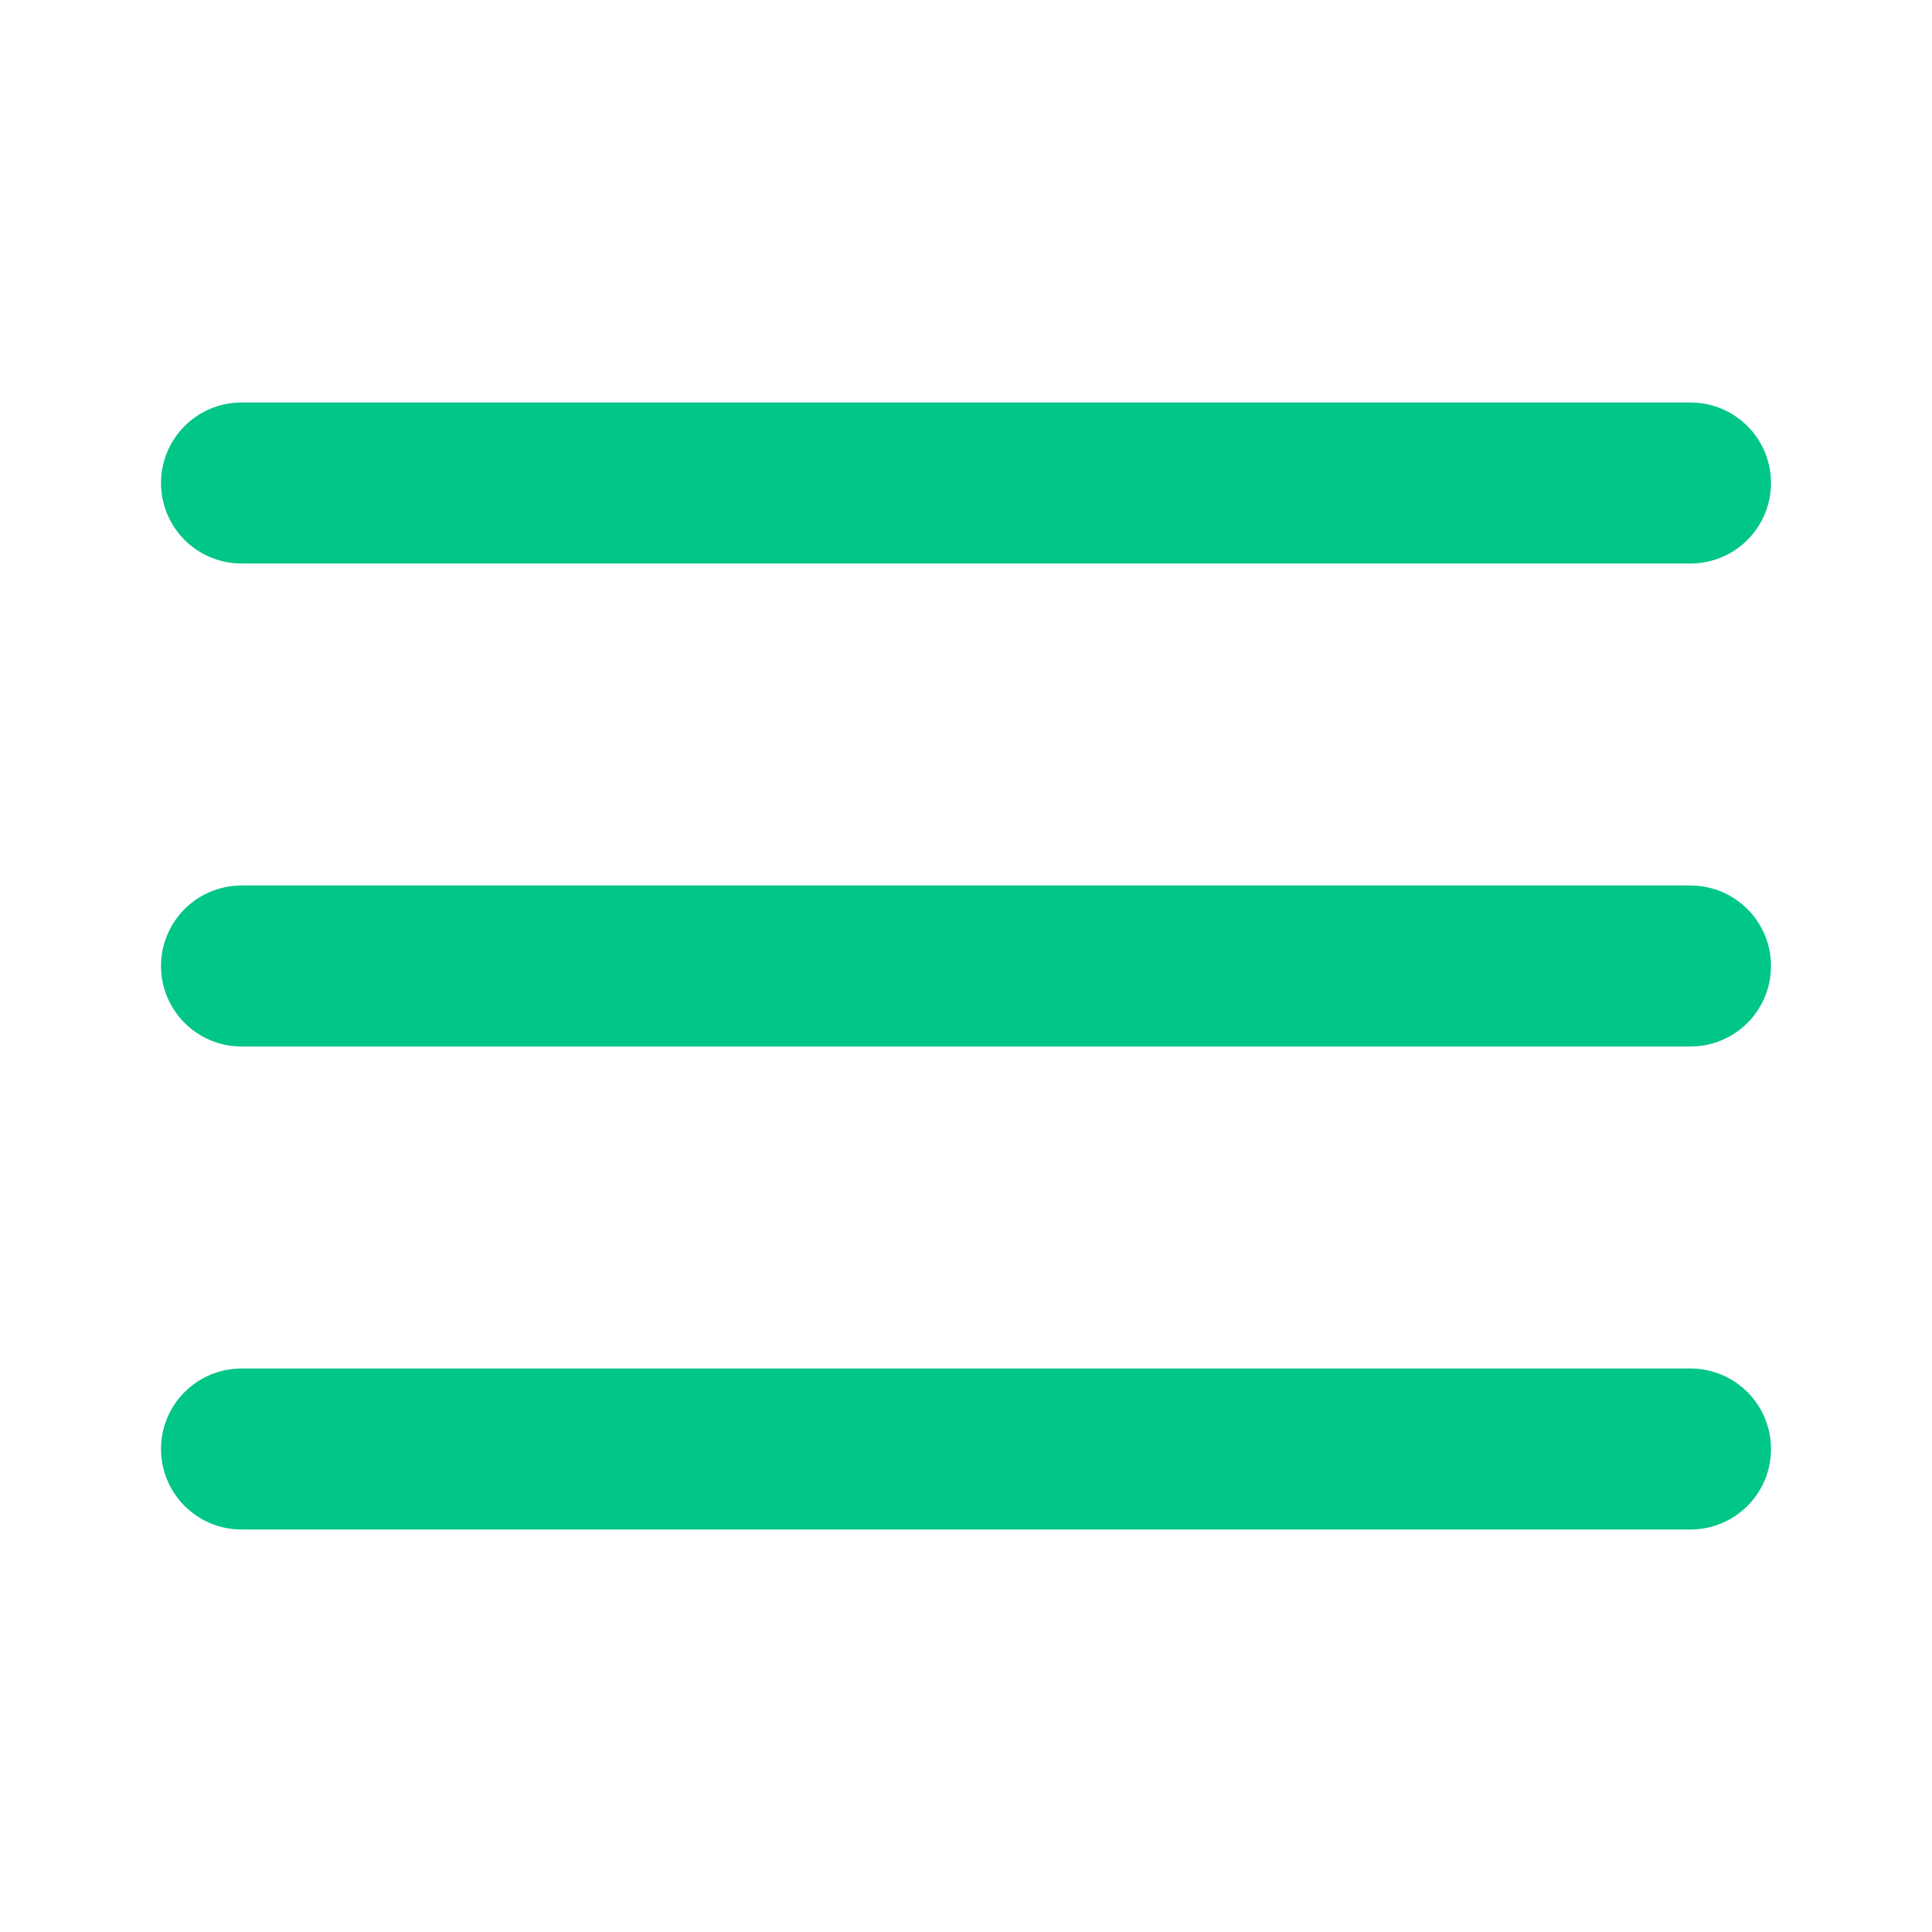
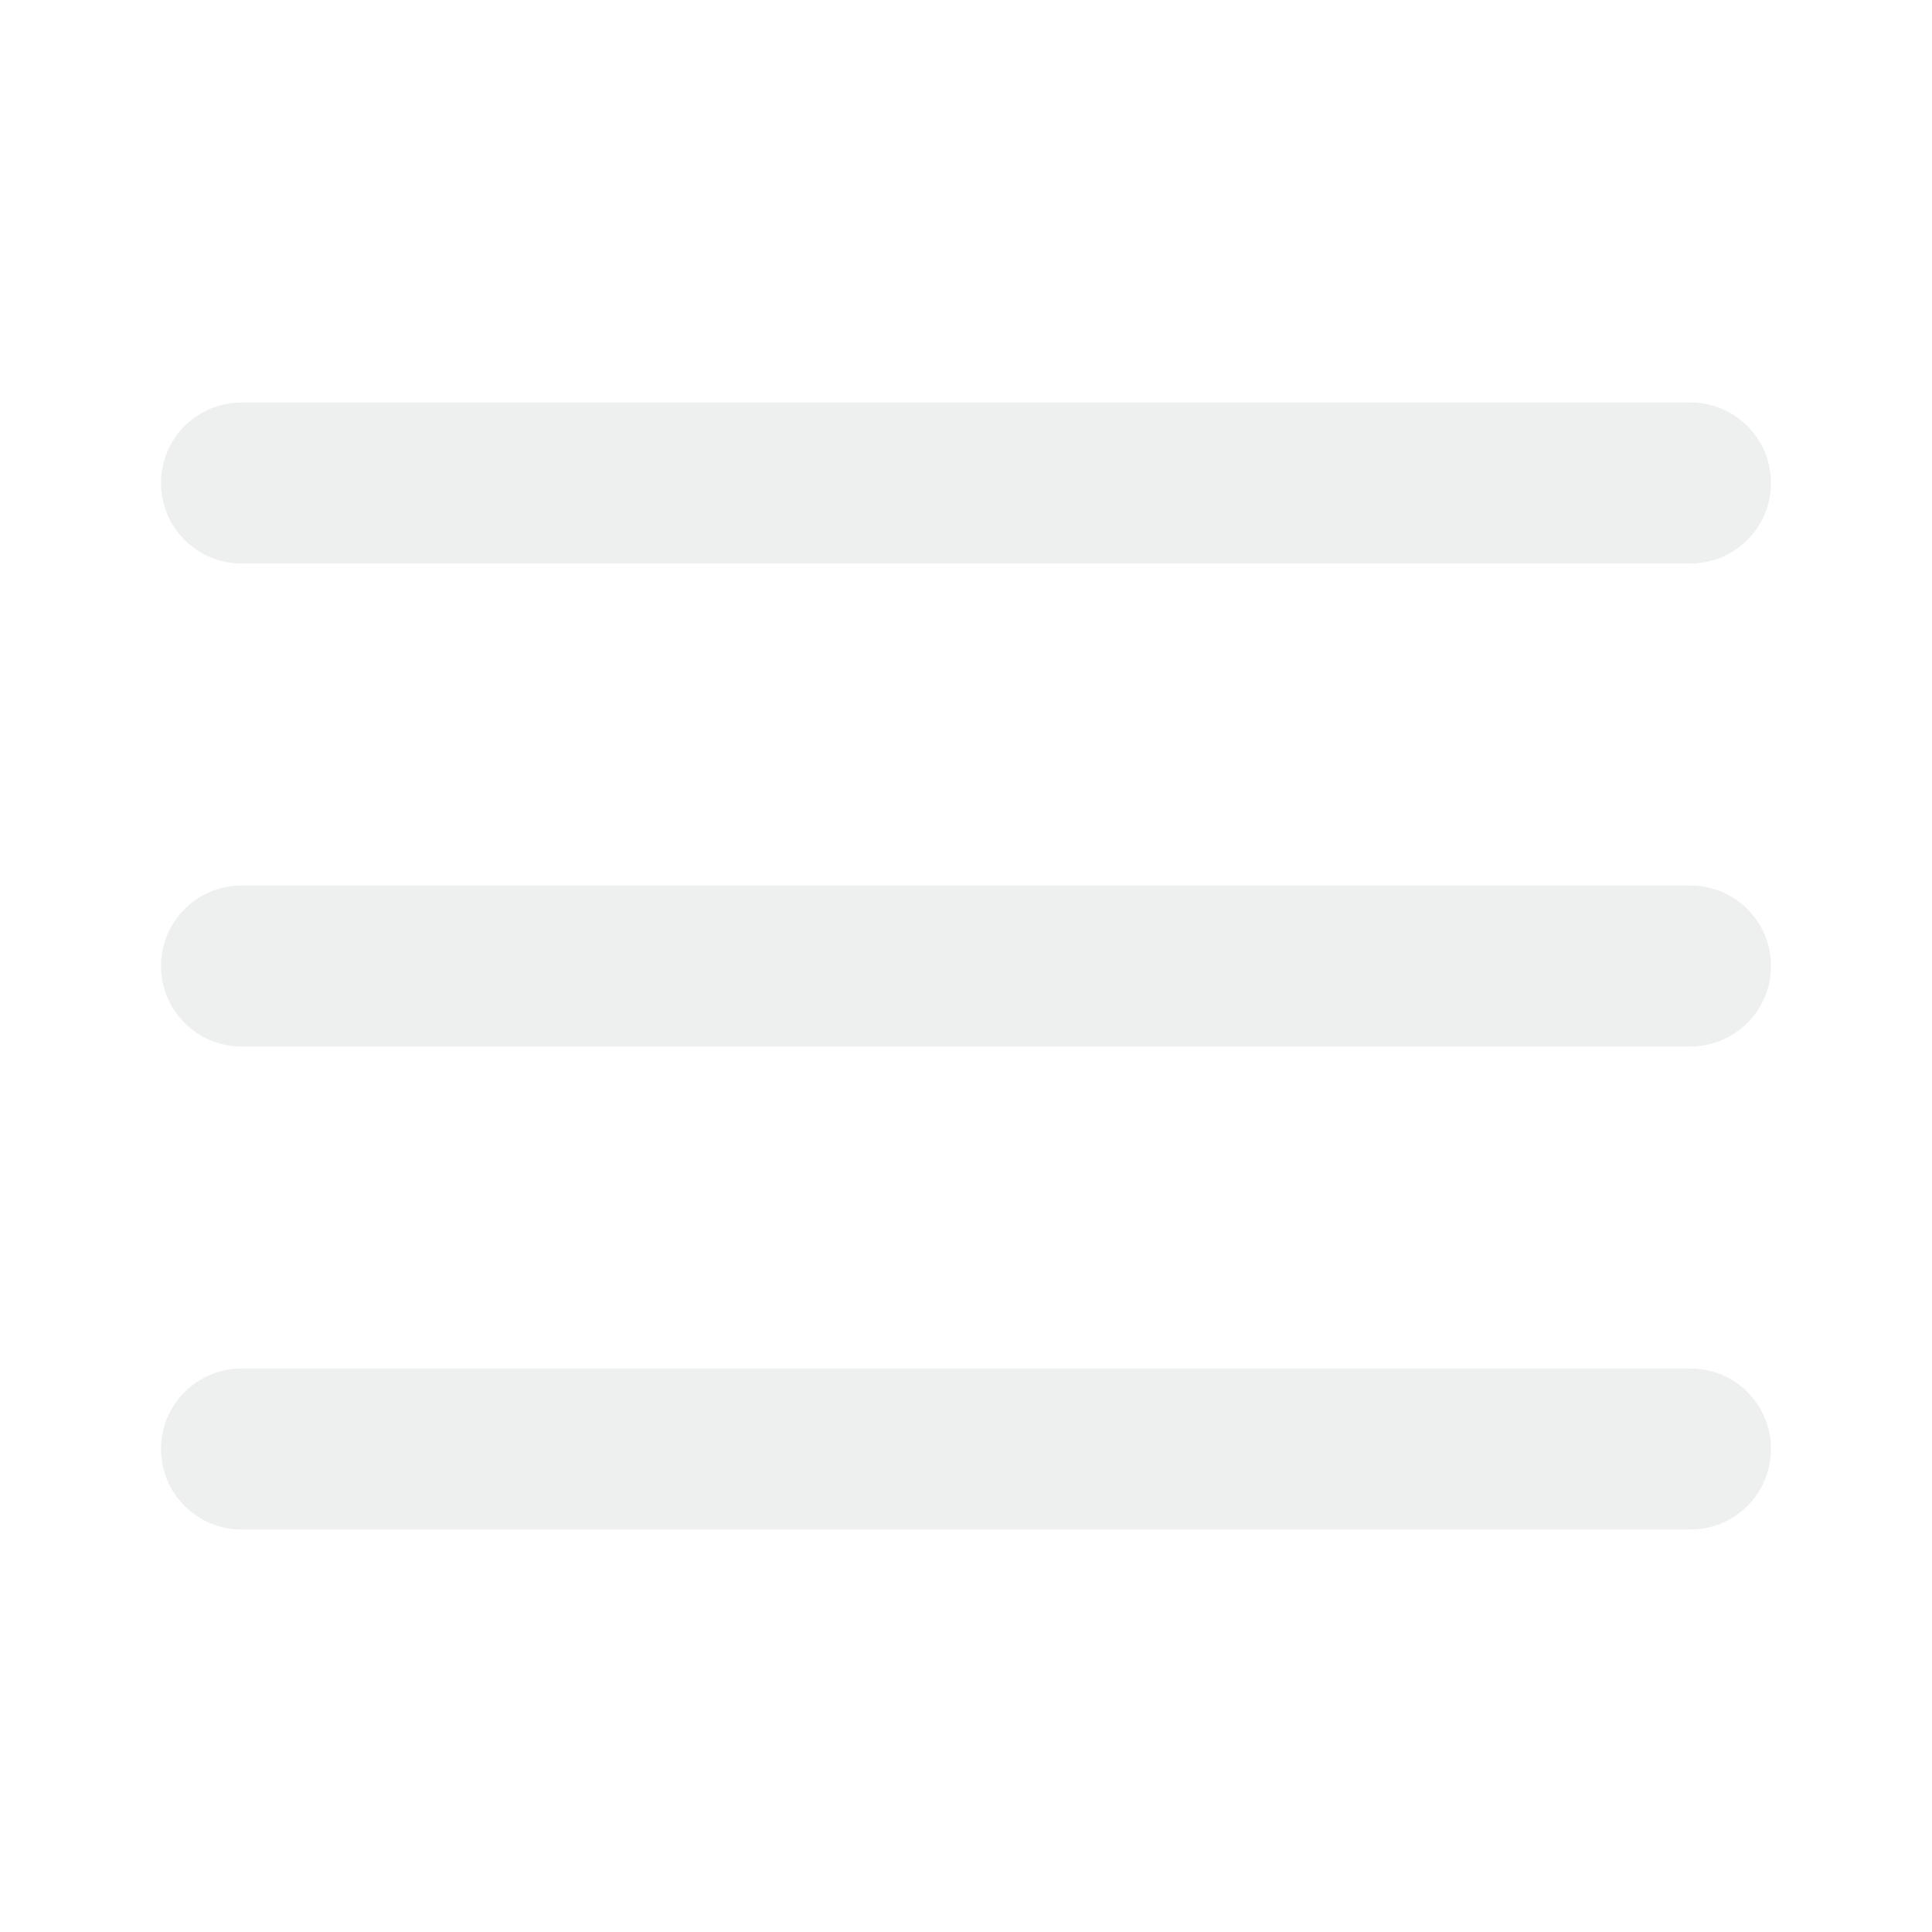
<svg xmlns="http://www.w3.org/2000/svg" width="24" height="24" viewBox="0 0 24 24" fill="none">
-   <path d="M3 12H21" stroke="#00C688" stroke-width="2" stroke-linecap="round" stroke-linejoin="round" />
-   <path d="M3 6H21" stroke="#00C688" stroke-width="2" stroke-linecap="round" stroke-linejoin="round" />
-   <path d="M3 18H21" stroke="#00C688" stroke-width="2" stroke-linecap="round" stroke-linejoin="round" />
+   <path fill-rule="evenodd" clip-rule="evenodd" d="M2 12C2 11.448 2.448 11 3 11H21C21.552 11 22 11.448 22 12C22 12.552 21.552 13 21 13H3C2.448 13 2 12.552 2 12Z" fill="#EEEFEF" />
+   <path fill-rule="evenodd" clip-rule="evenodd" d="M2 6C2 5.448 2.448 5 3 5H21C21.552 5 22 5.448 22 6C22 6.552 21.552 7 21 7H3C2.448 7 2 6.552 2 6Z" fill="#EEEFEF" />
+   <path fill-rule="evenodd" clip-rule="evenodd" d="M2 18C2 17.448 2.448 17 3 17H21C21.552 17 22 17.448 22 18C22 18.552 21.552 19 21 19H3C2.448 19 2 18.552 2 18Z" fill="#EEEFEF" />
</svg>
